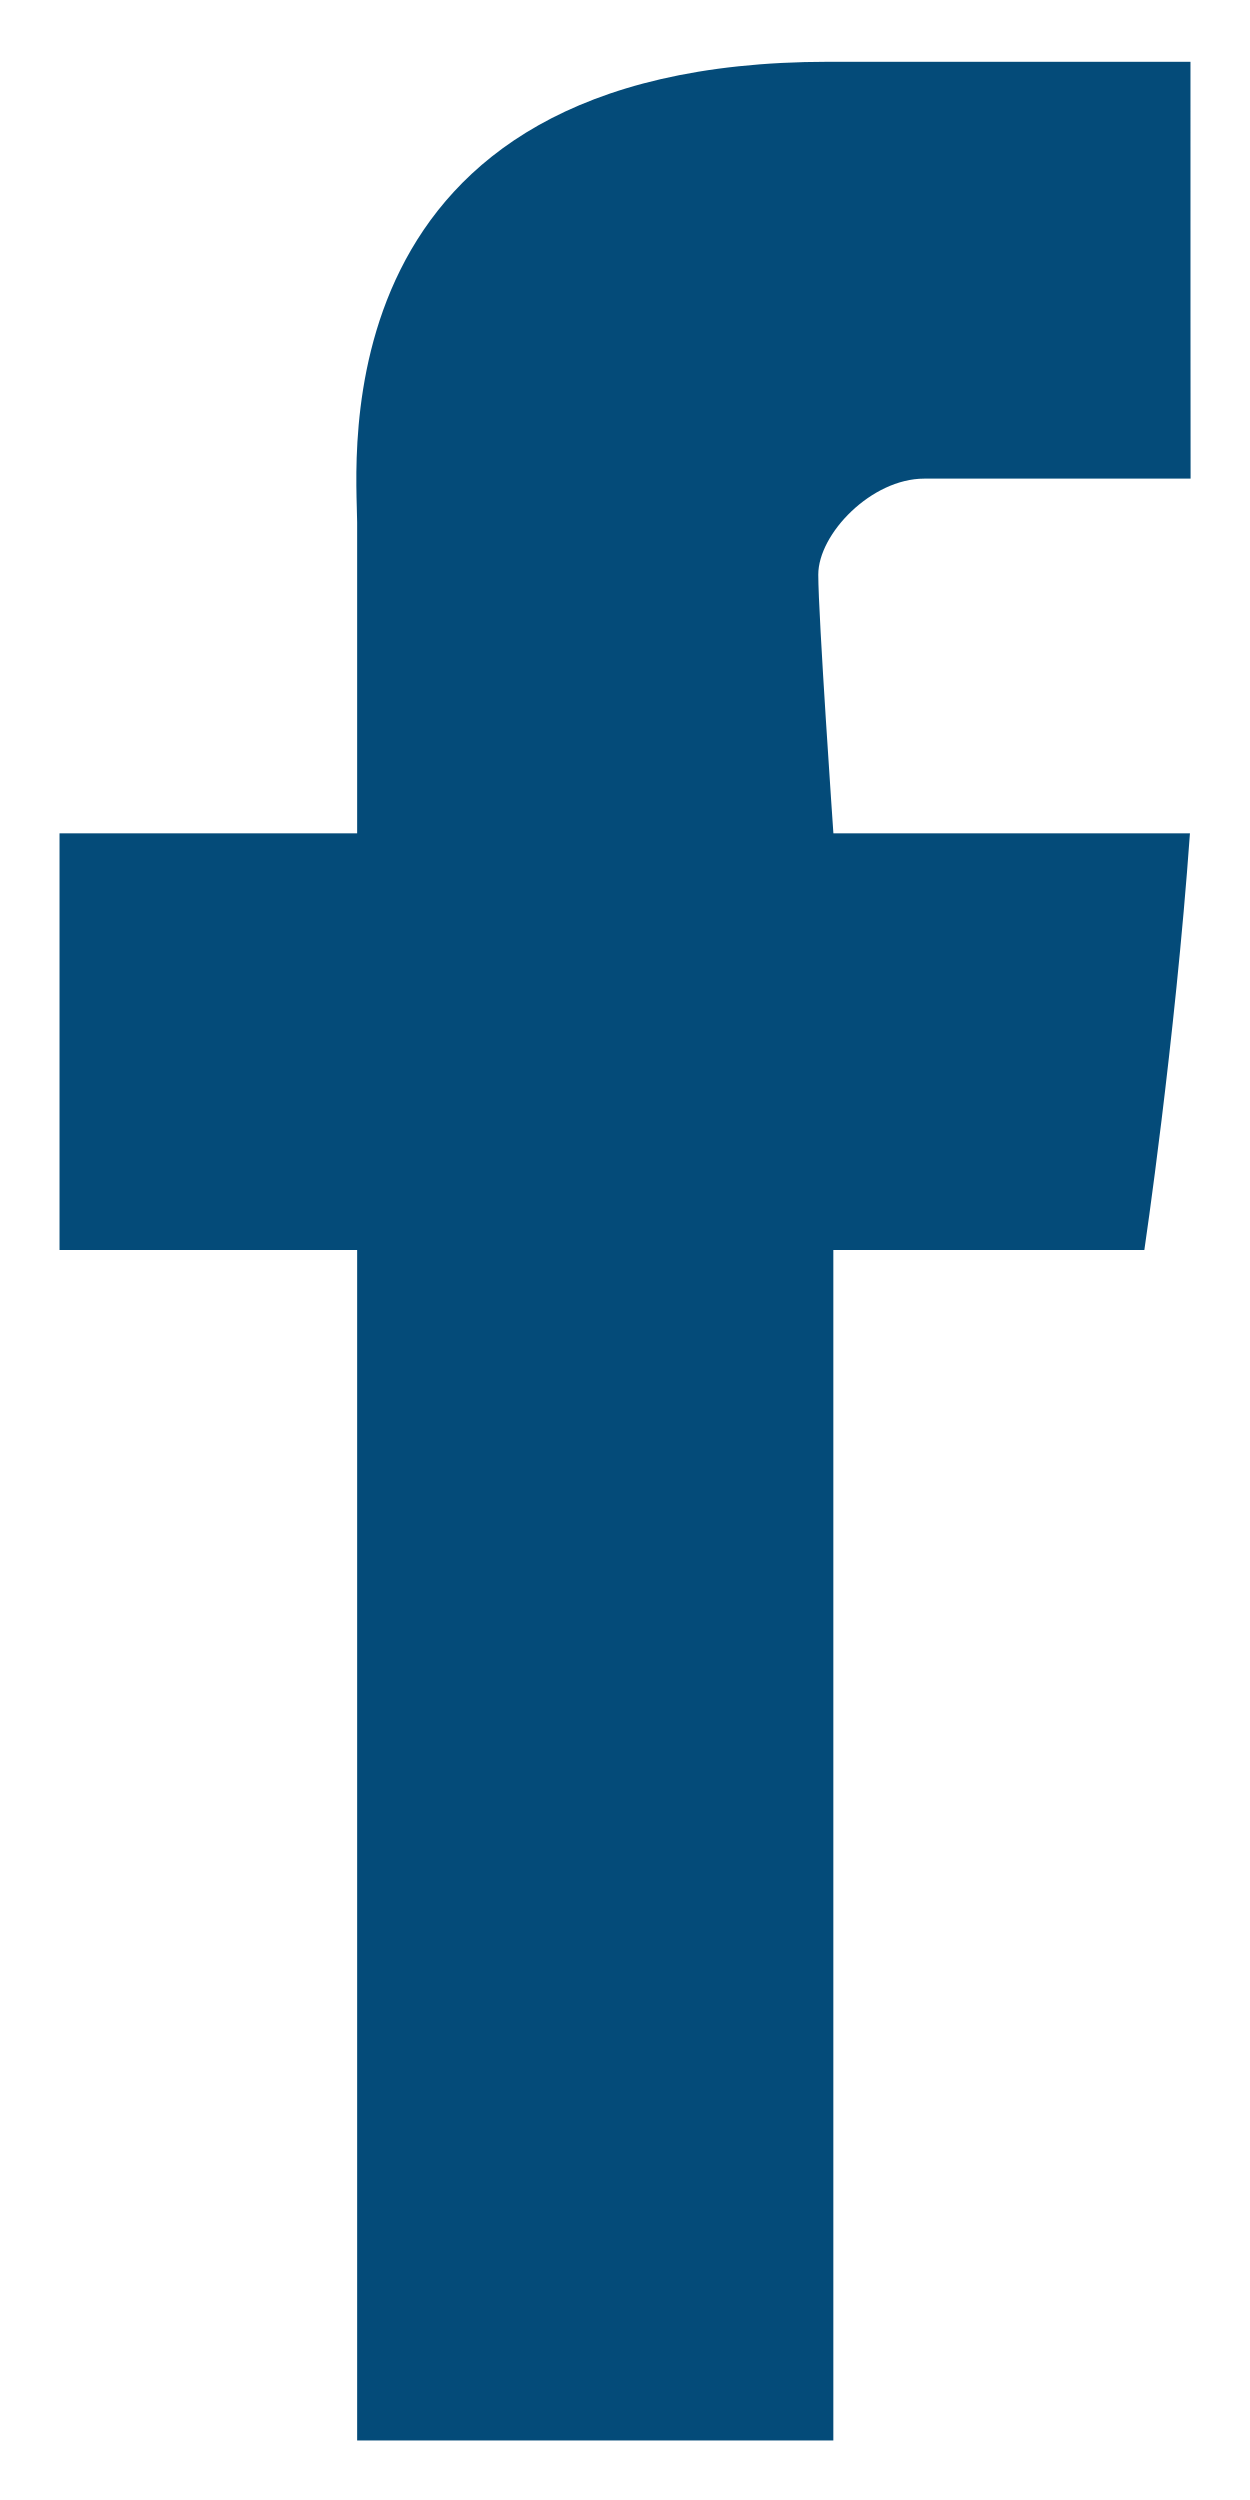
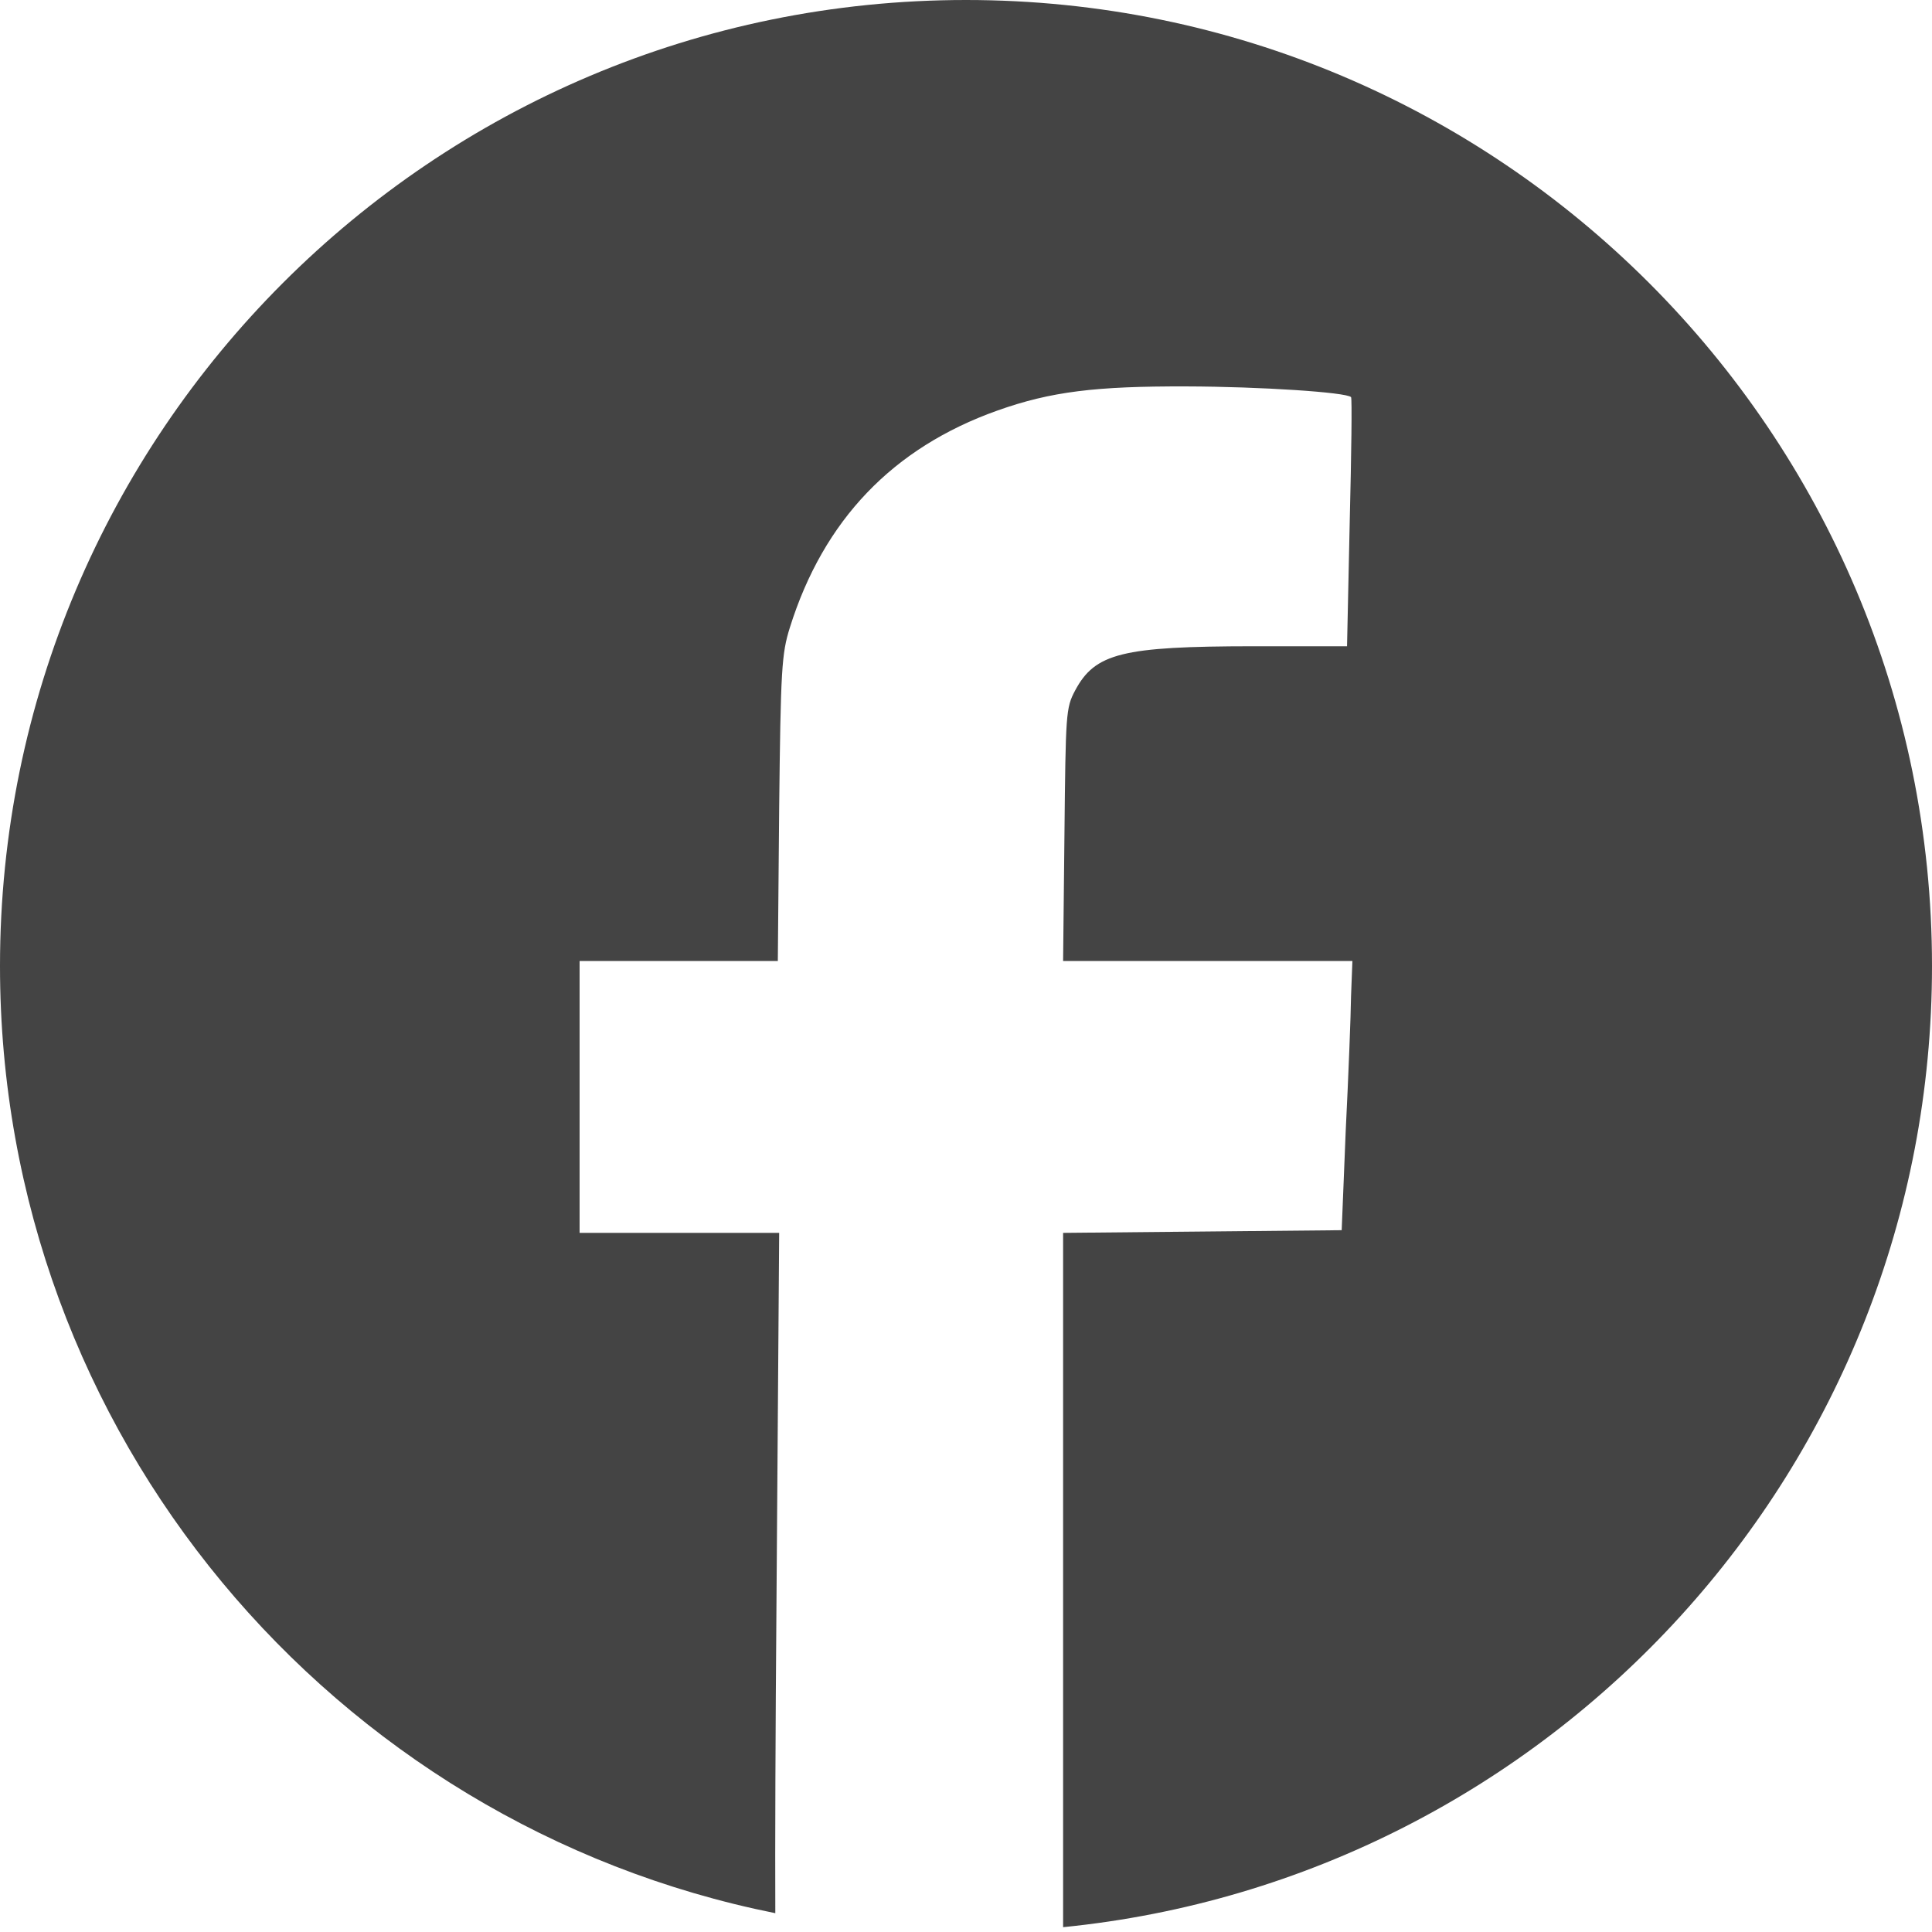
- <svg xmlns="http://www.w3.org/2000/svg" version="1.1" x="0px" y="0px" width="21px" height="42px" viewBox="-1 -1.038 21 42" overflow="visible" enable-background="new -1 -1.038 21 42" xml:space="preserve">
-   <defs>
- </defs>
-   <path fill="#044B79" d="M5,7.739c0,1.008,0,5.223,0,5.223H0v7h5v20h8v-20h5.225c0,0,0.514-3.472,0.766-7c-0.716,0-5.99,0-5.99,0  s-0.254-3.661-0.254-4.346c0-0.688,0.895-1.613,1.779-1.613c0.885,0,2.748,0,4.476,0C19,6.087,19,2.923,19,0  c-2.305,0-4.927,0-6.084,0C4.301,0,5,6.733,5,7.739z" />
+ <svg xmlns="http://www.w3.org/2000/svg" width="200px" height="200px" viewBox="0 0 200 200" version="1.1">
+   <description>Created with Sketch (http://www.bohemiancoding.com/sketch)</description>
+   <defs />
+   <g id="Page 1" stroke="none" stroke-width="1" fill="none" fill-rule="evenodd">
+     <path d="M100,0 C155.229,0 200,44.771 200,100 C200,151.836 160.56,194.46 110.052,199.501 L110.052,166.309 L110.052,127.627 L124.471,127.488 L138.891,127.349 L139.307,117.089 C139.589,111.438 139.837,105.113 139.861,103.086 L140,99.481 L125.026,99.481 L110.052,99.481 L110.191,86.448 C110.322,73.865 110.326,73.296 111.3,71.474 C113.362,67.613 116.172,66.912 129.74,66.899 L139.445,66.899 L139.723,54.004 C139.898,46.976 139.97,41.219 139.861,41.11 C139.359,40.607 130.495,40.023 122.808,40.001 C113.439,39.974 108.803,40.526 103.258,42.497 C92.416,46.351 85.25,53.85 81.768,64.958 C80.915,67.679 80.816,69.247 80.659,83.675 L80.52,99.481 L70.26,99.481 L60,99.481 L60,113.484 L60,127.627 L70.399,127.627 L80.659,127.627 L80.381,165.894 C80.272,179.216 80.231,191.08 80.26,198.052 C34.486,188.887 0,148.471 0,100 C0,44.771 44.771,0 100,0 Z M100,0" id="Facebook" fill="#444444" />
+   </g>
</svg>
